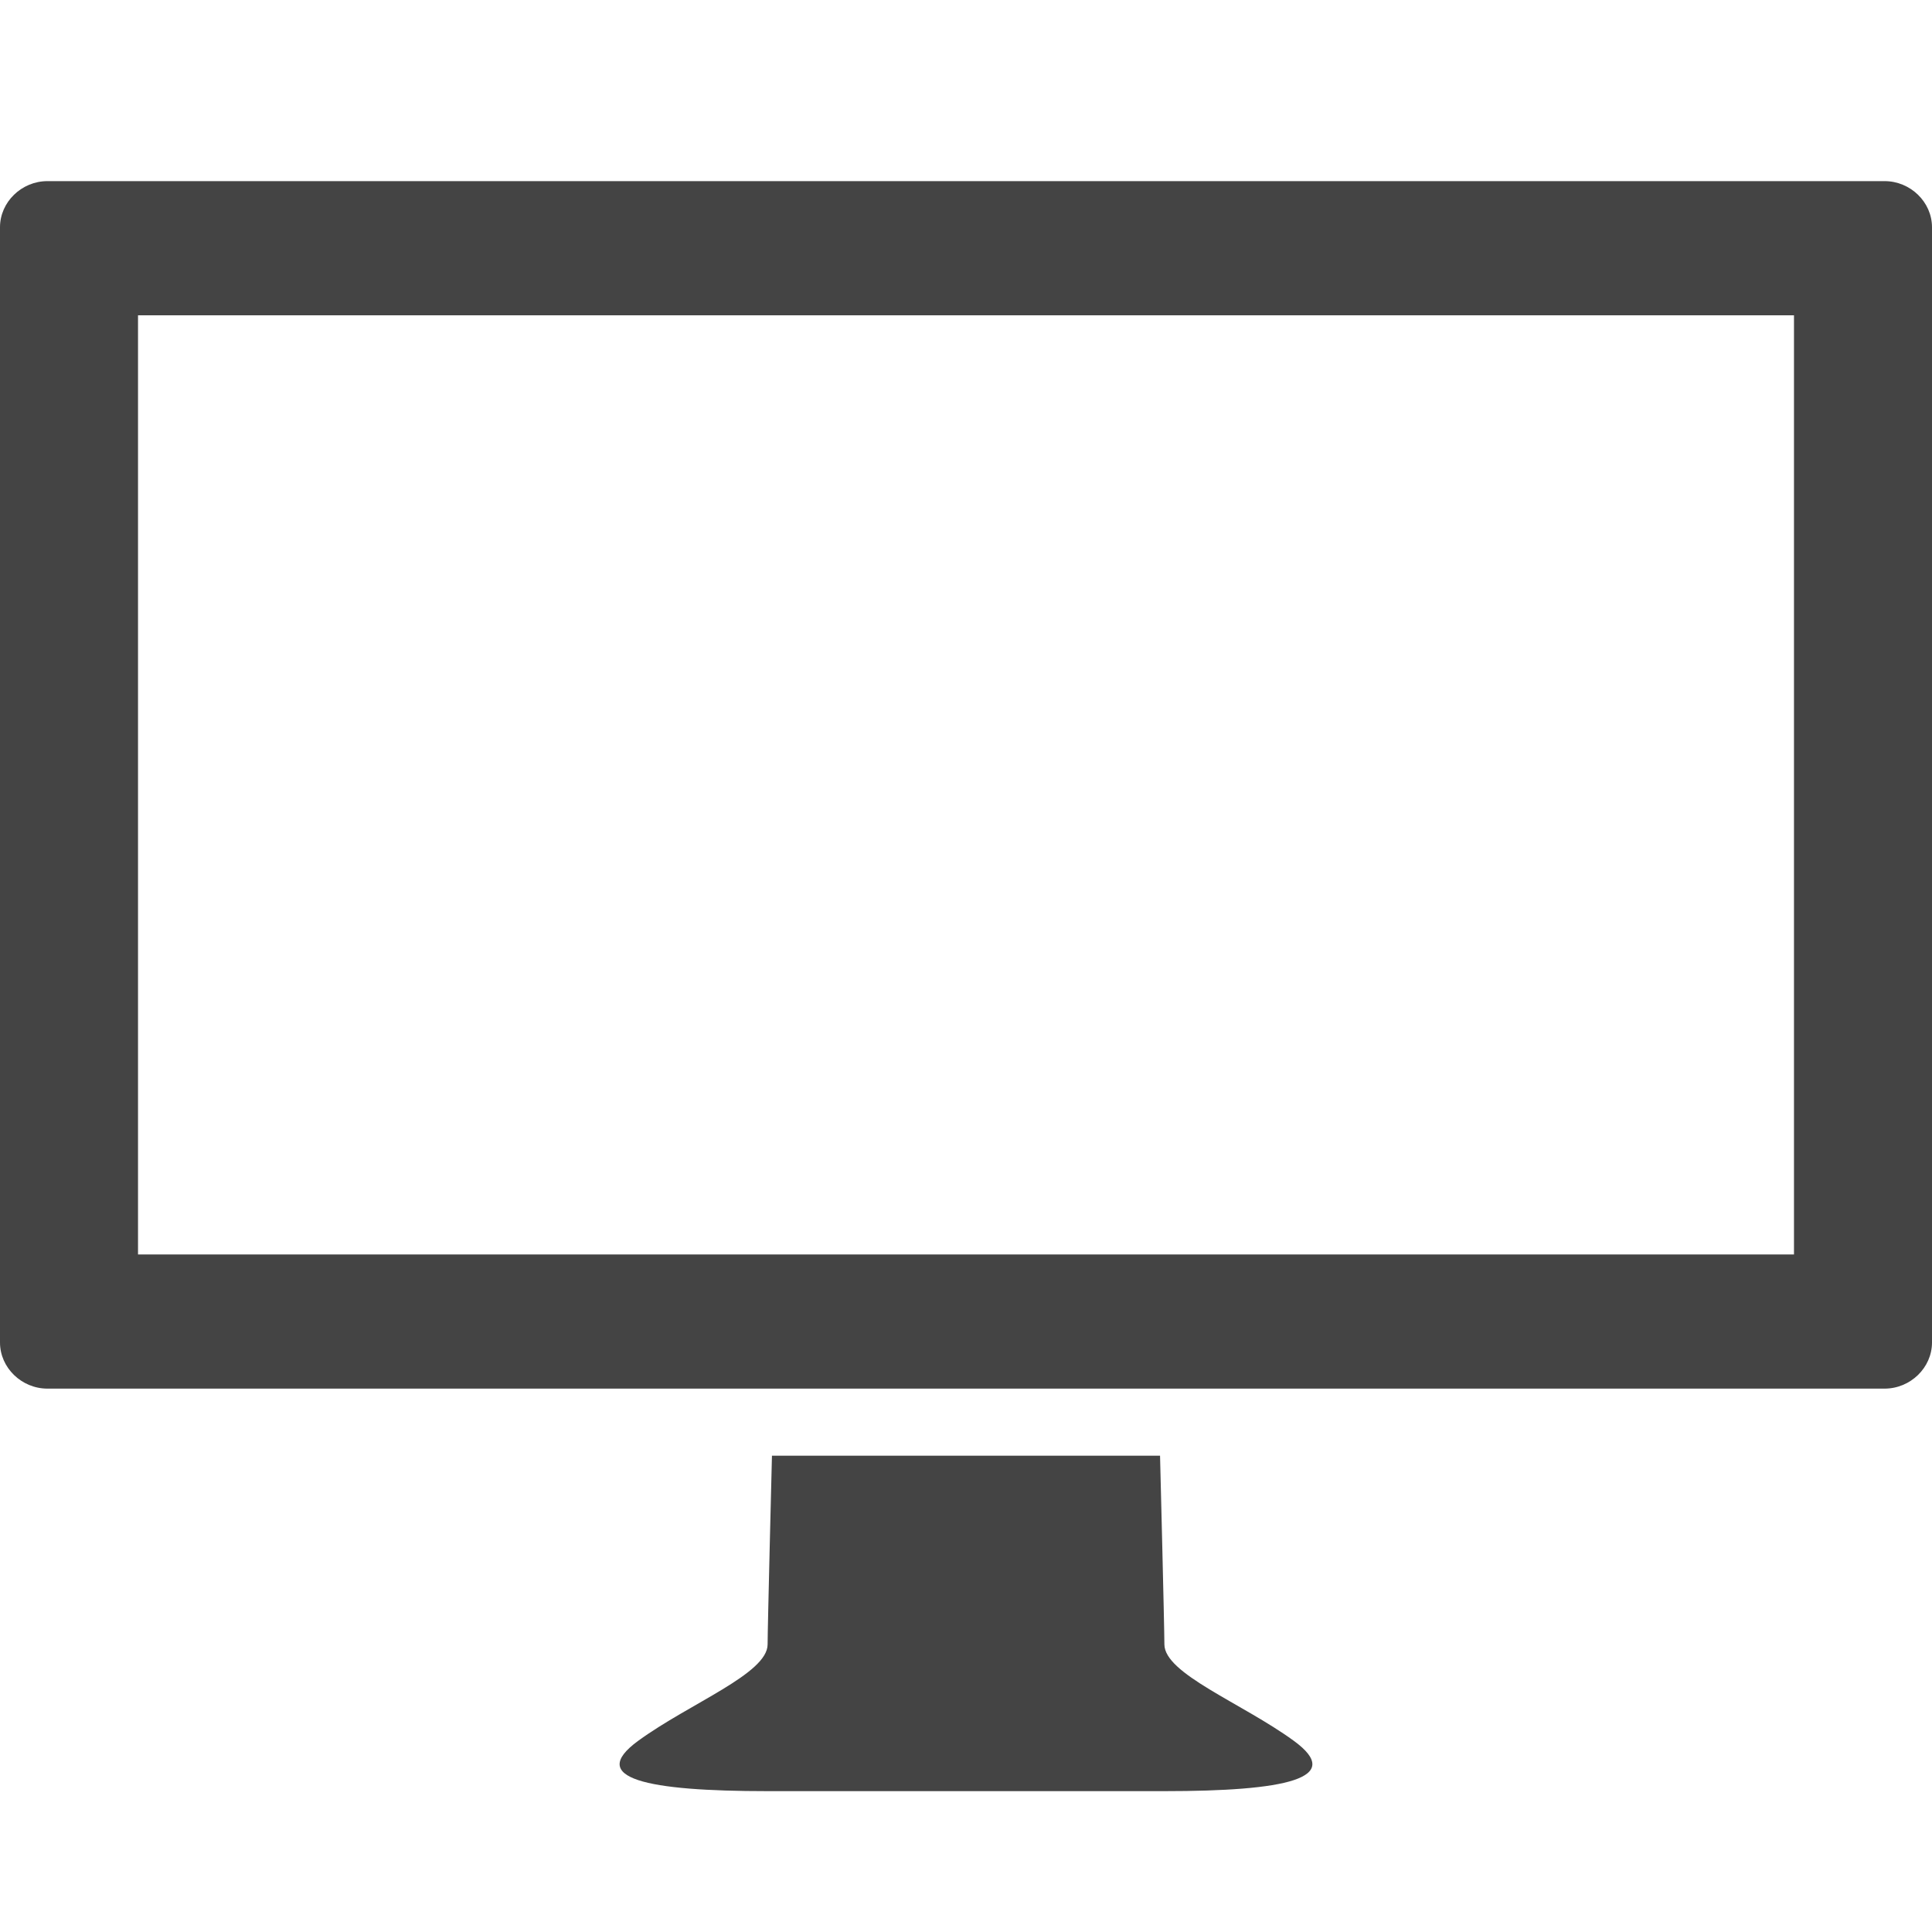
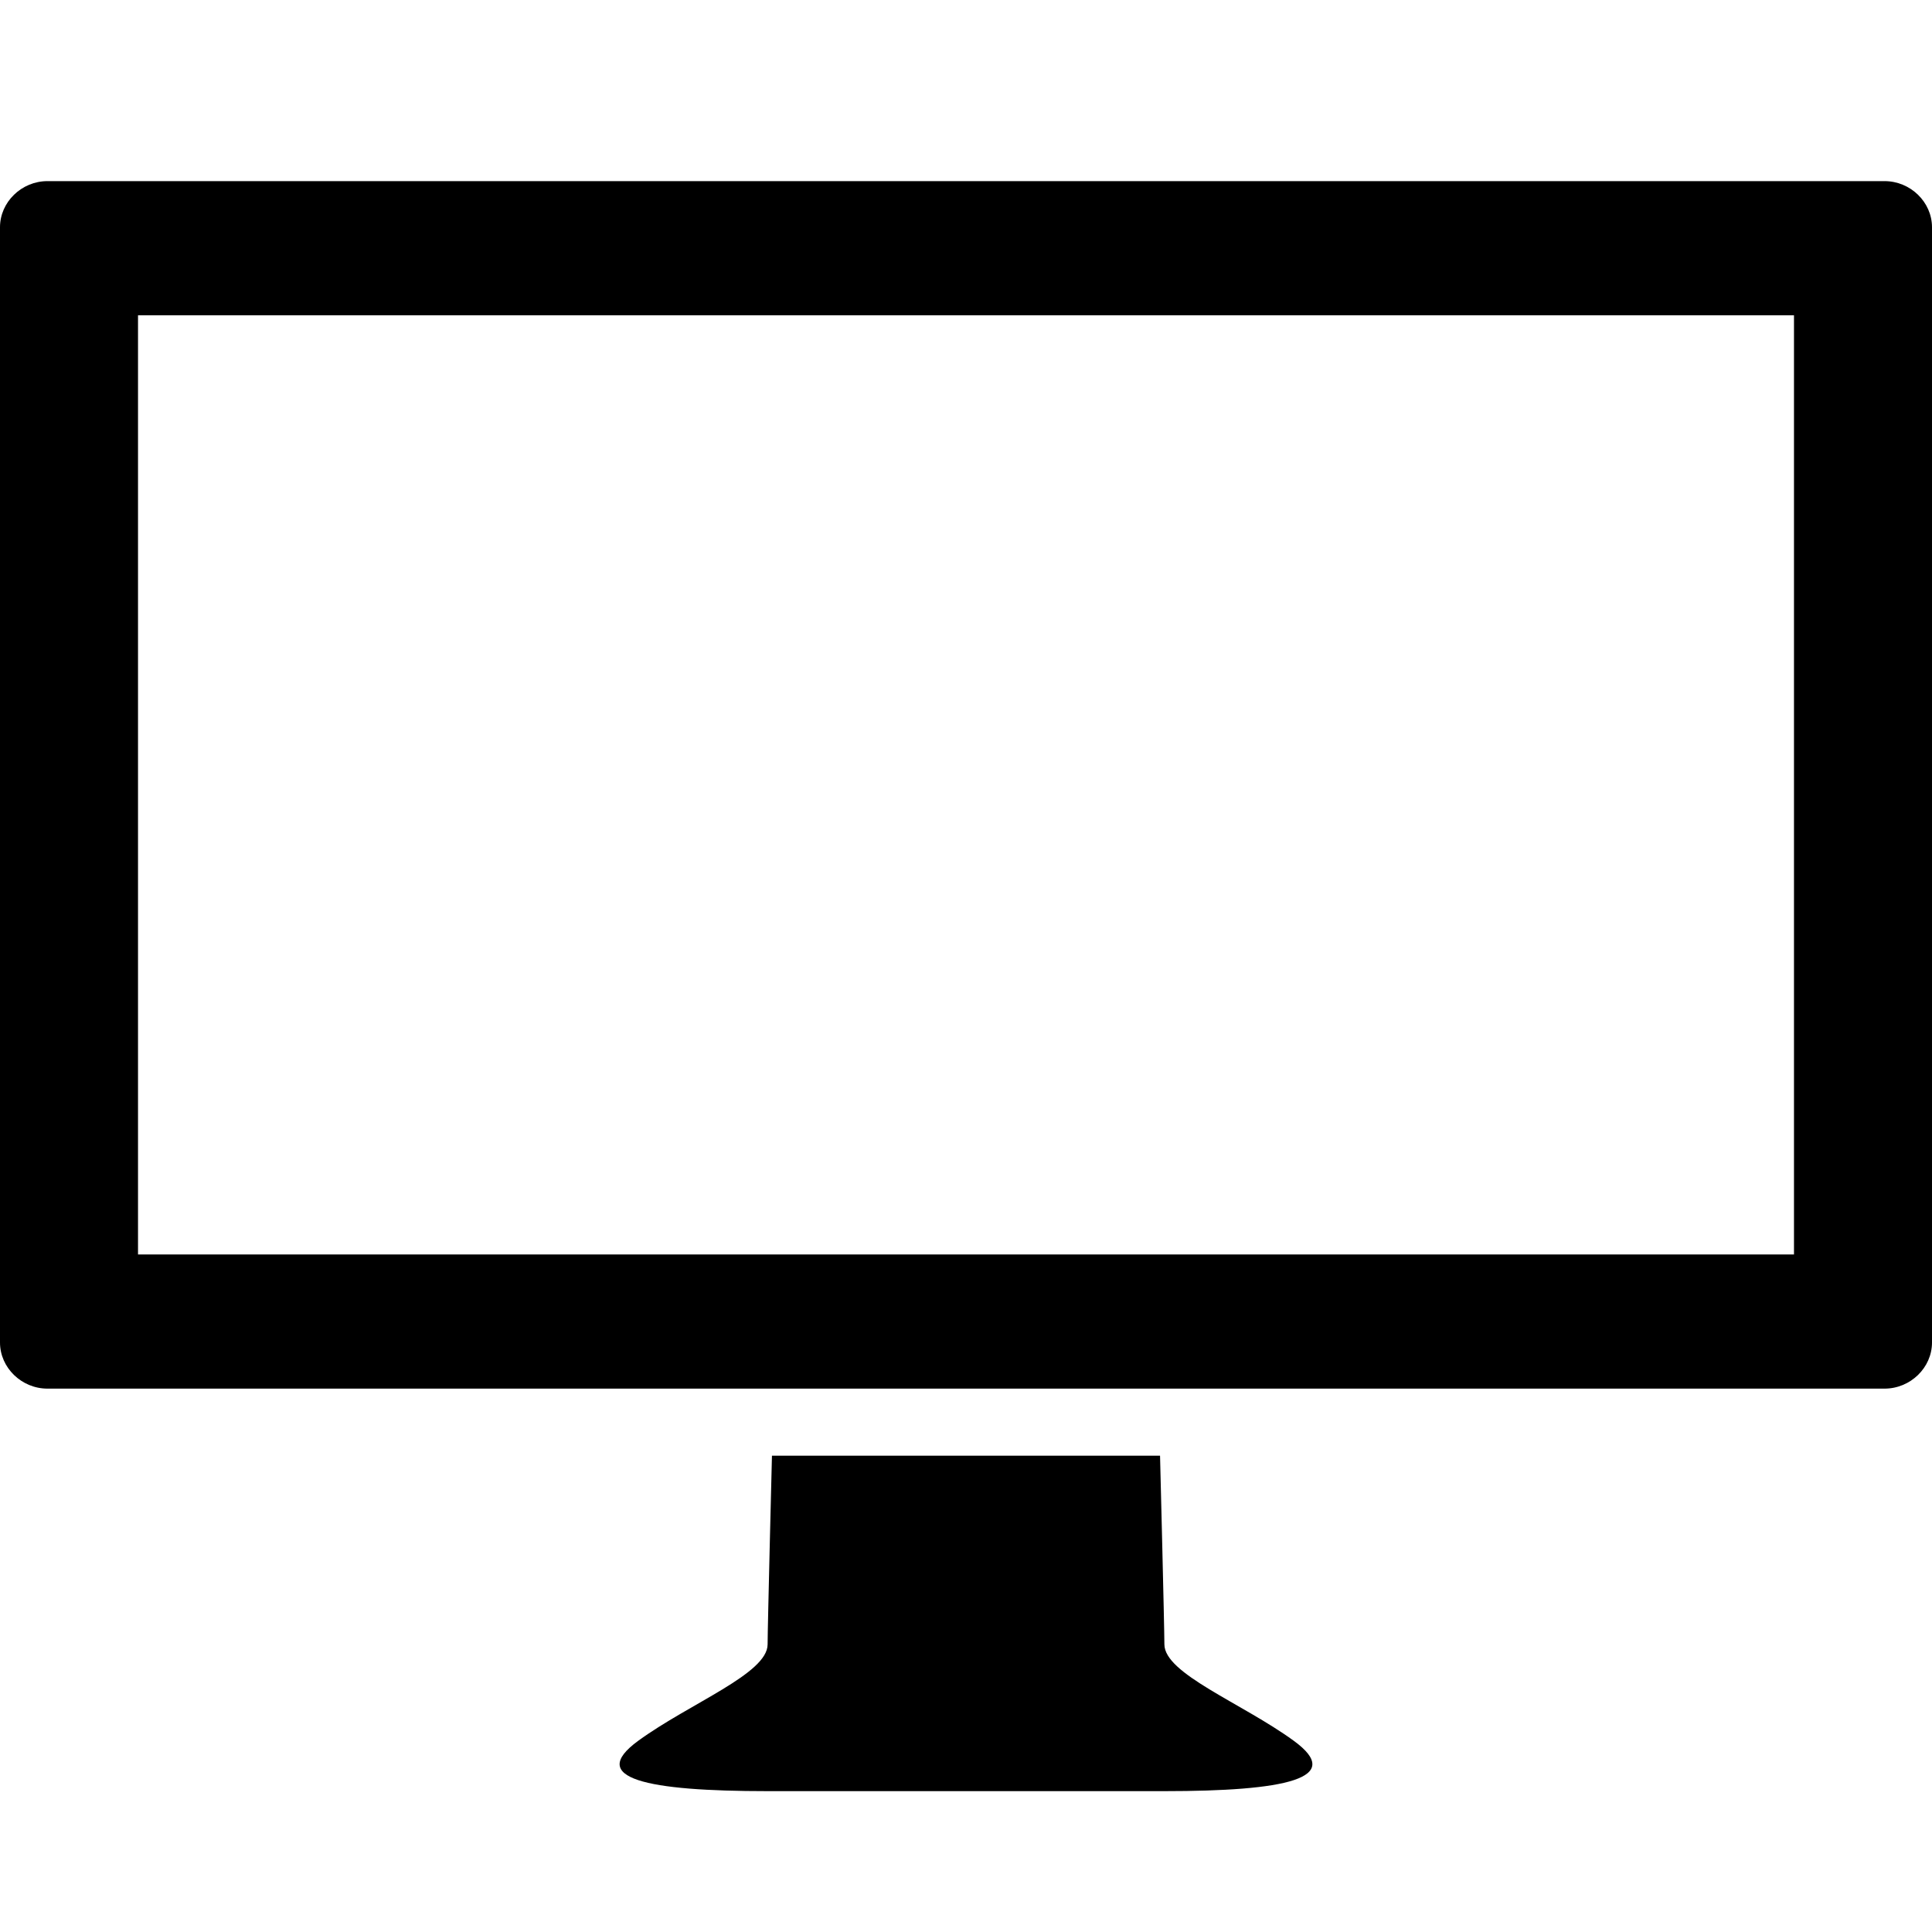
<svg xmlns="http://www.w3.org/2000/svg" width="32" height="32" viewBox="0 0 32 32">
-   <g class="nc-icon-wrapper" fill="#444444">
+   <g class="nc-icon-wrapper" fill="#000000">
    <path d="M.786 3C.357 3 0 3.347 0 3.764v18.472c0 .417.357.764.786.764h30.428c.429 0 .786-.347.786-.764V3.764c0-.417-.357-.764-.786-.764H.786zm1.5 17.778V5.222h27.428v15.556H2.286zm10.428 8.889h6.572c2 0 3-.209 2.143-.834-.858-.625-2.143-1.11-2.143-1.597 0-.278-.072-3.125-.072-3.125h-6.428s-.072 2.847-.072 3.125c0 .486-1.285.972-2.143 1.597-.857.625.143.834 2.143.834z" />
  </g>
</svg>
